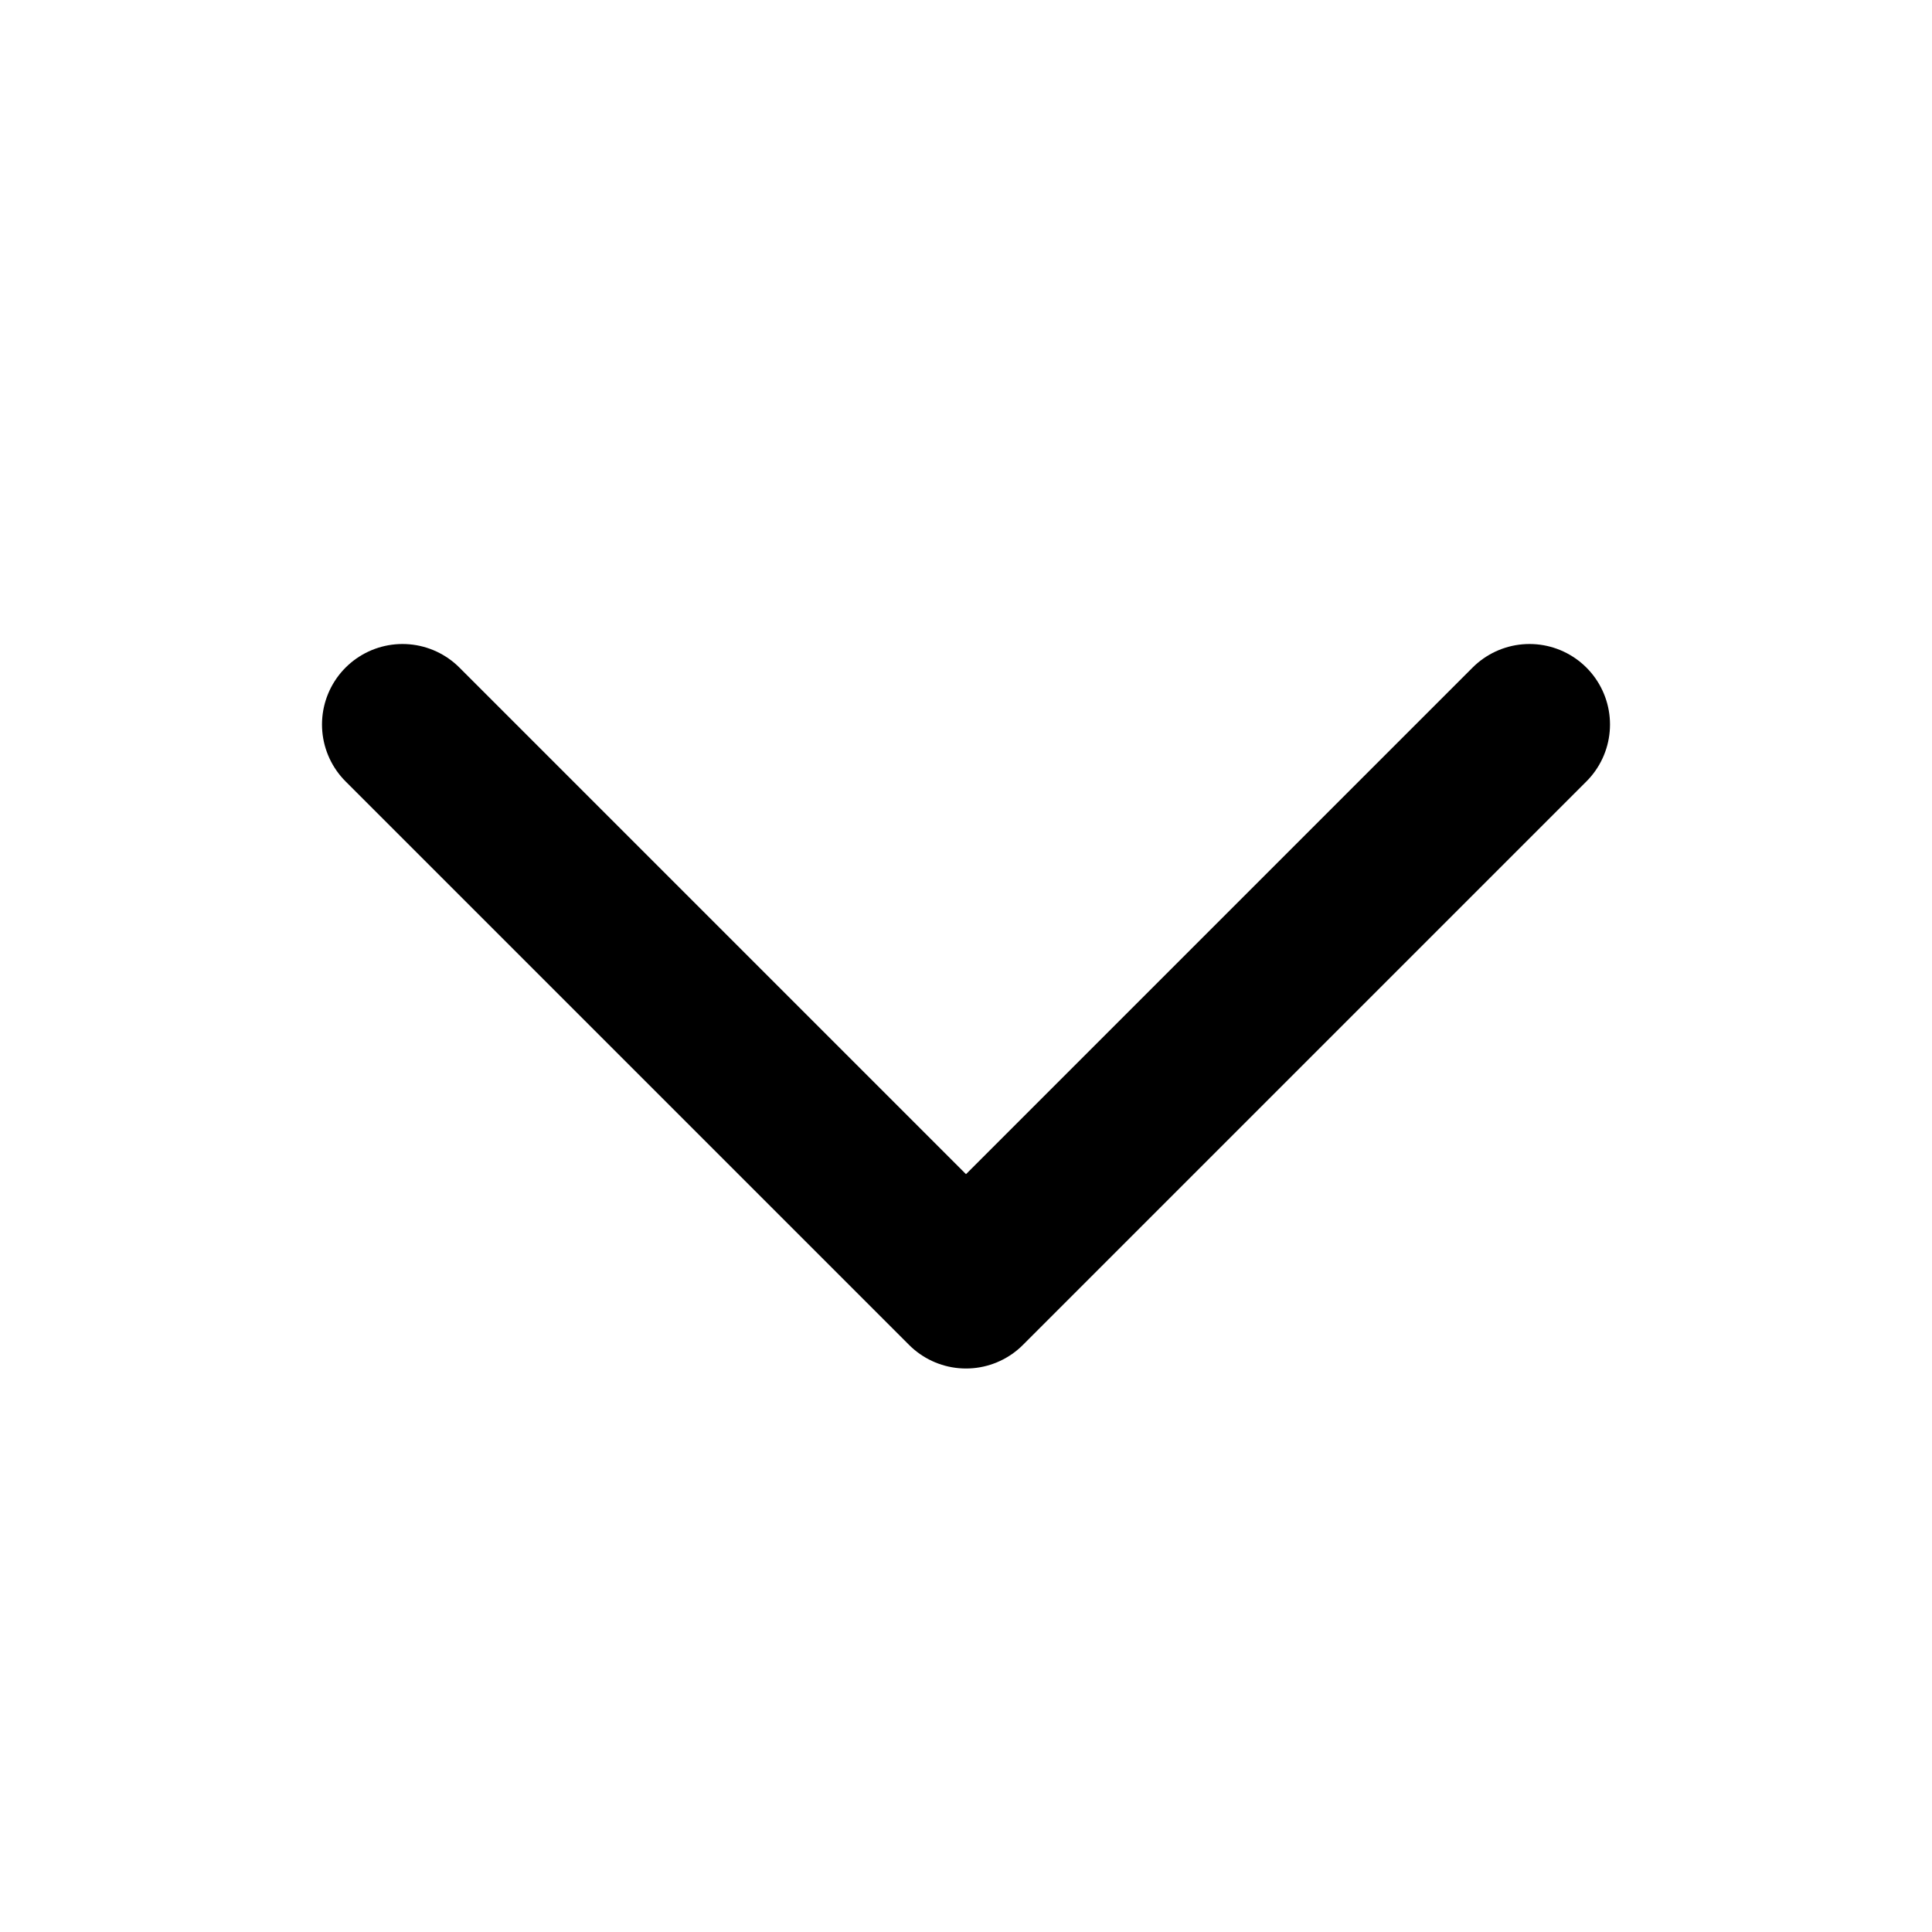
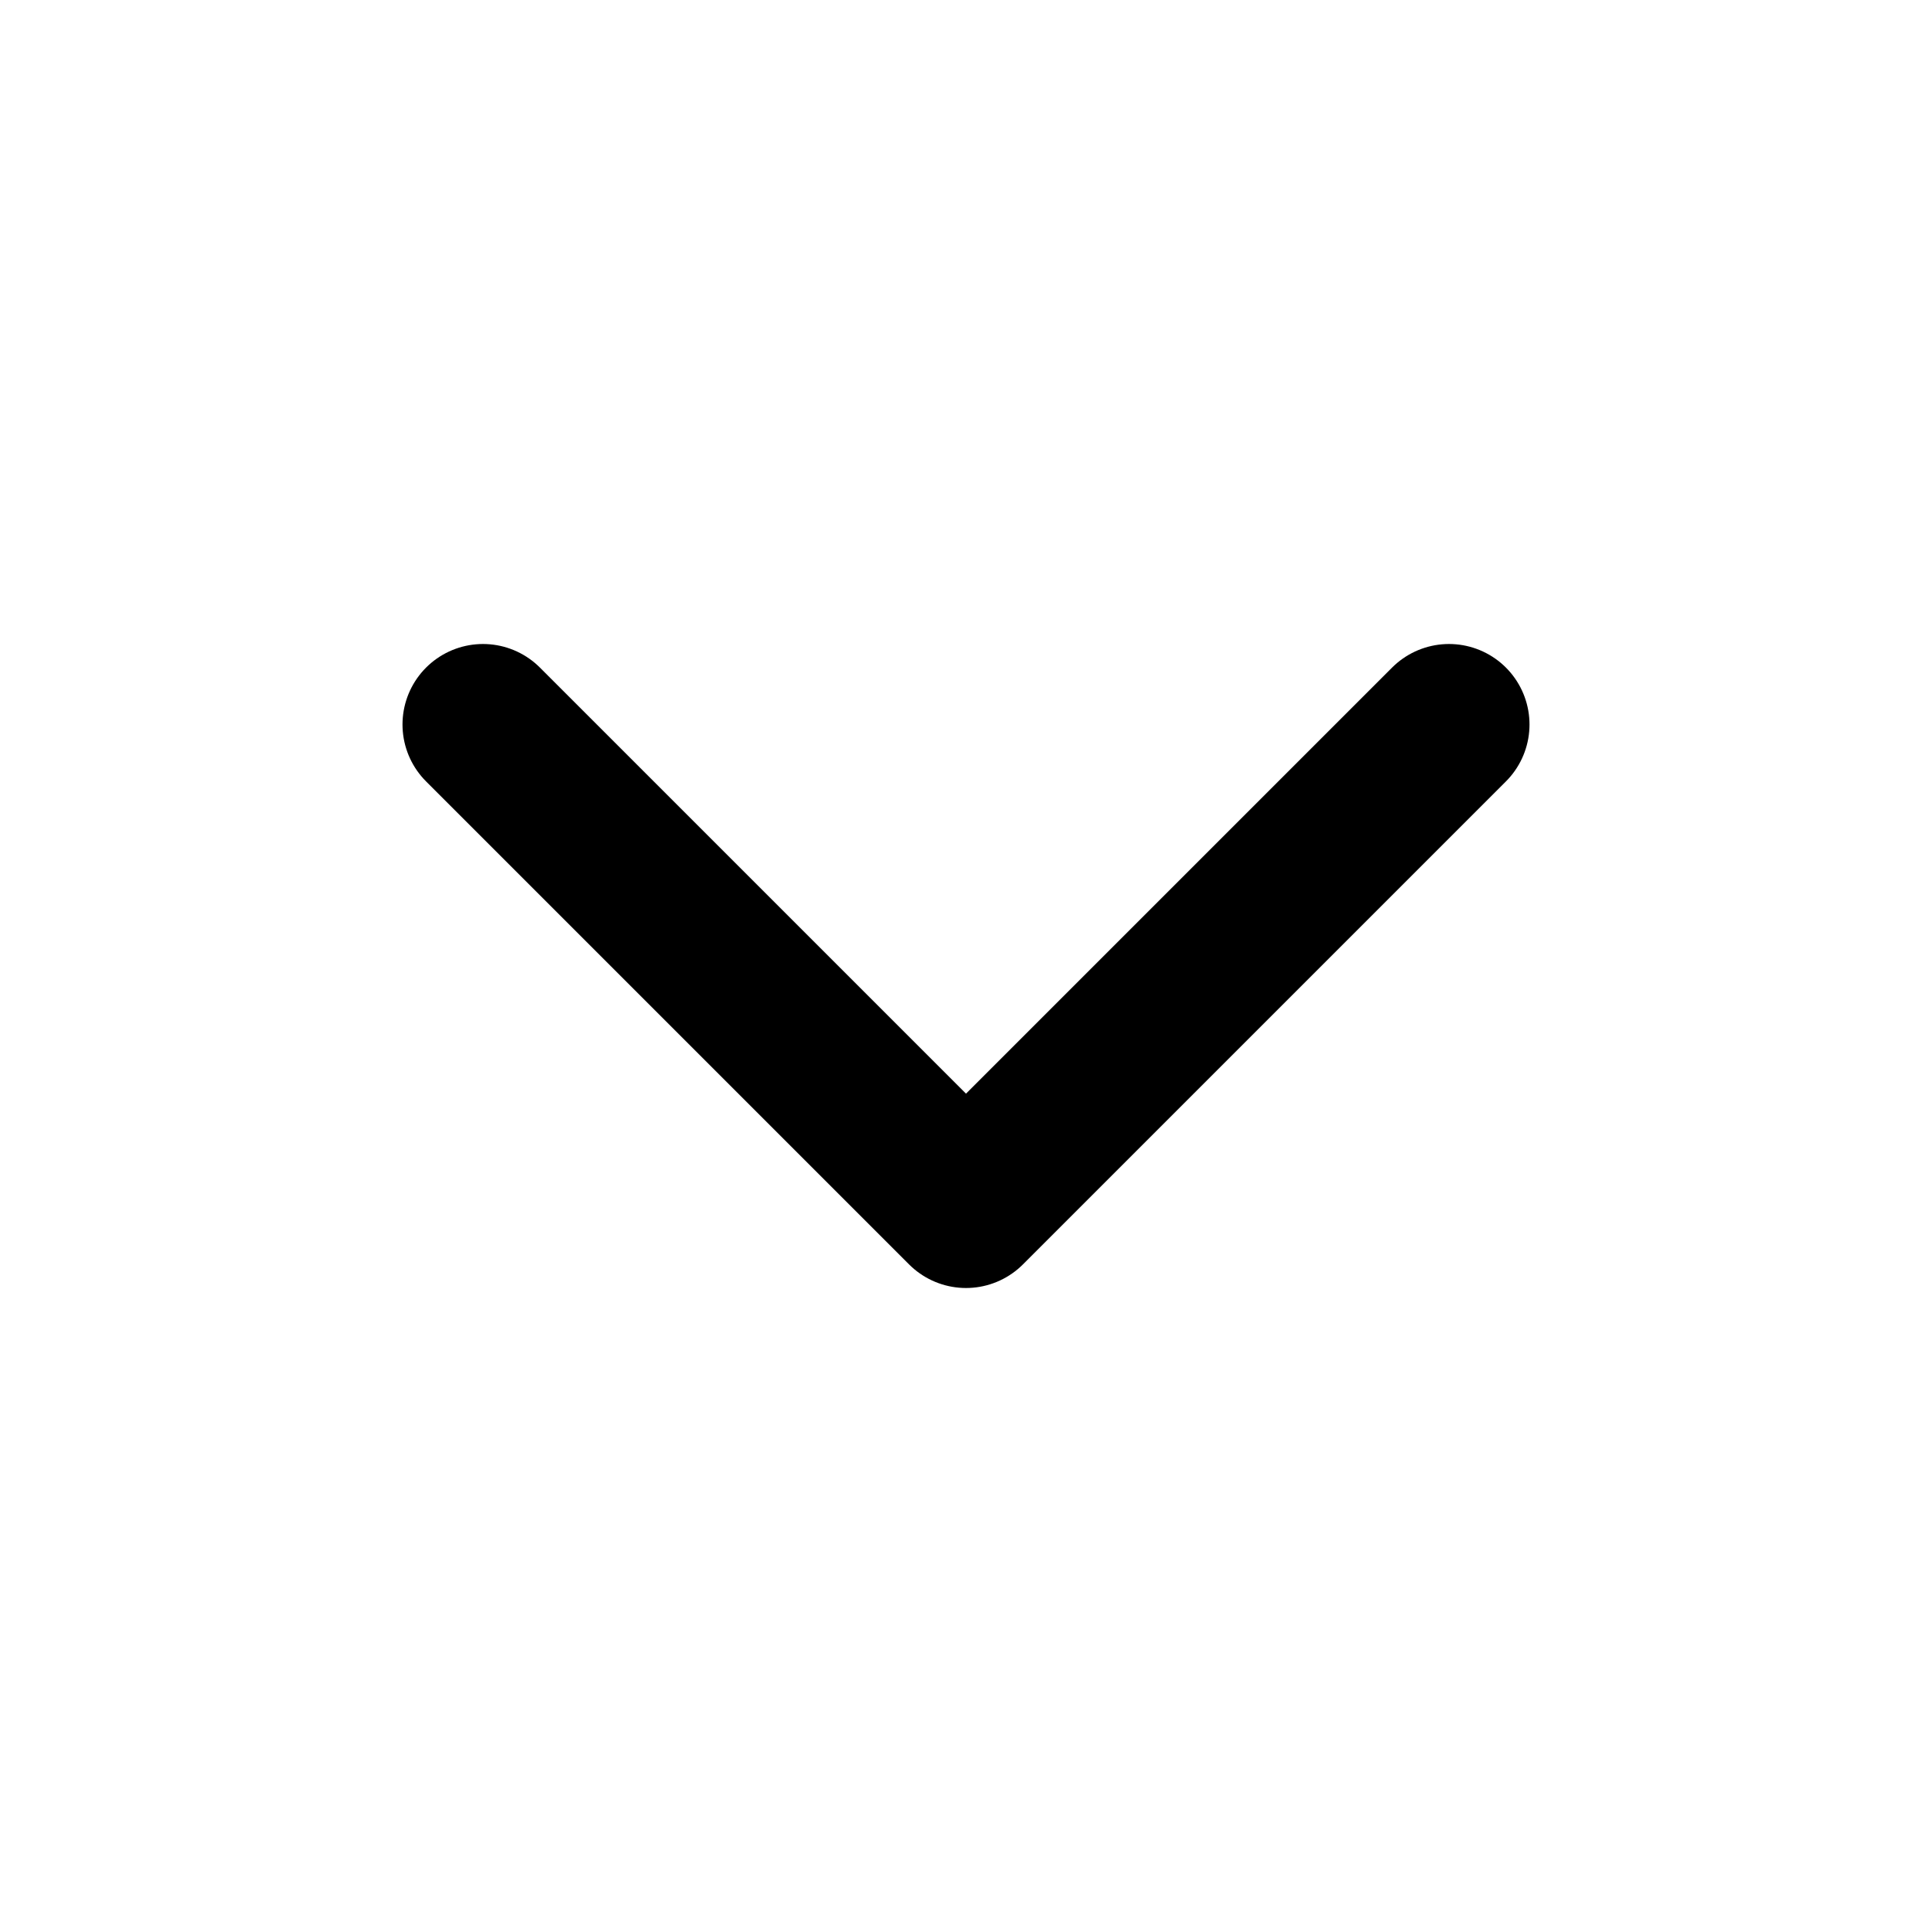
<svg xmlns="http://www.w3.org/2000/svg" width="24" height="24" viewBox="0 0 24 24" fill="none">
-   <path d="M19 9L12 16L5 9" stroke-width="2" stroke-linecap="round" stroke-linejoin="round" stroke="black" />
+   <path d="M18 9L12 15L6 9" stroke-width="2" stroke-linecap="round" stroke-linejoin="round" stroke="black" />
</svg>
